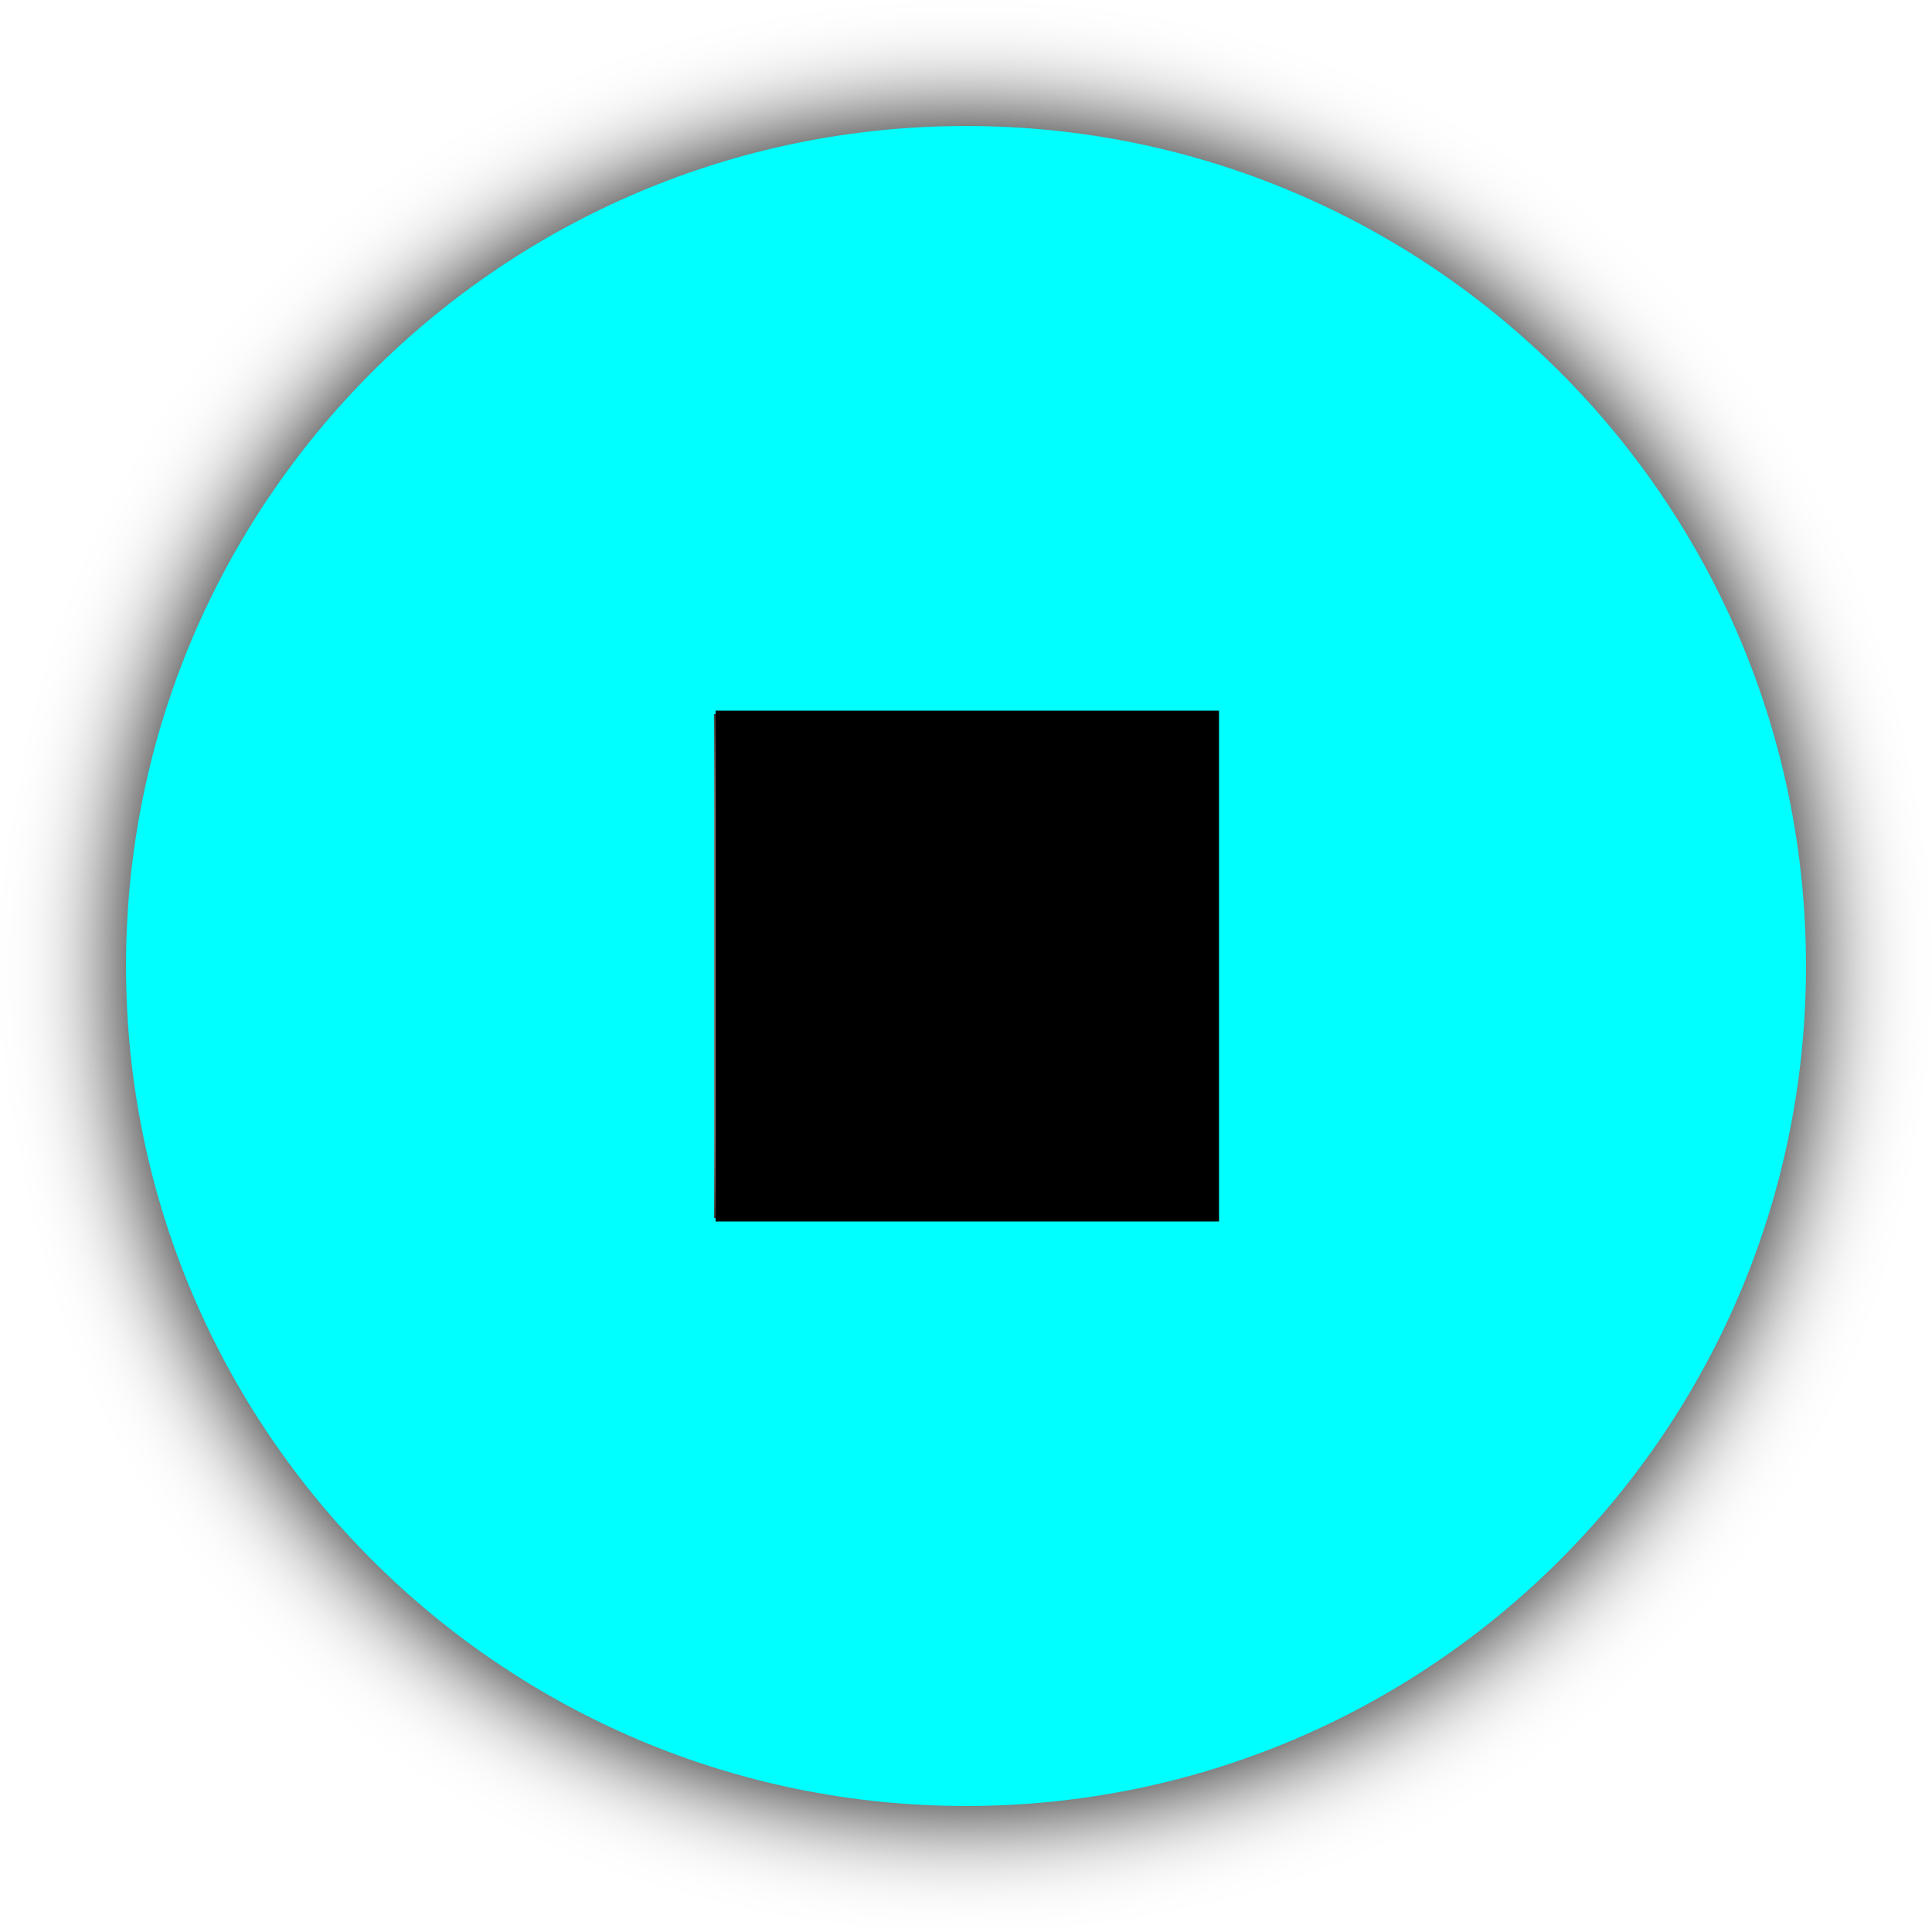
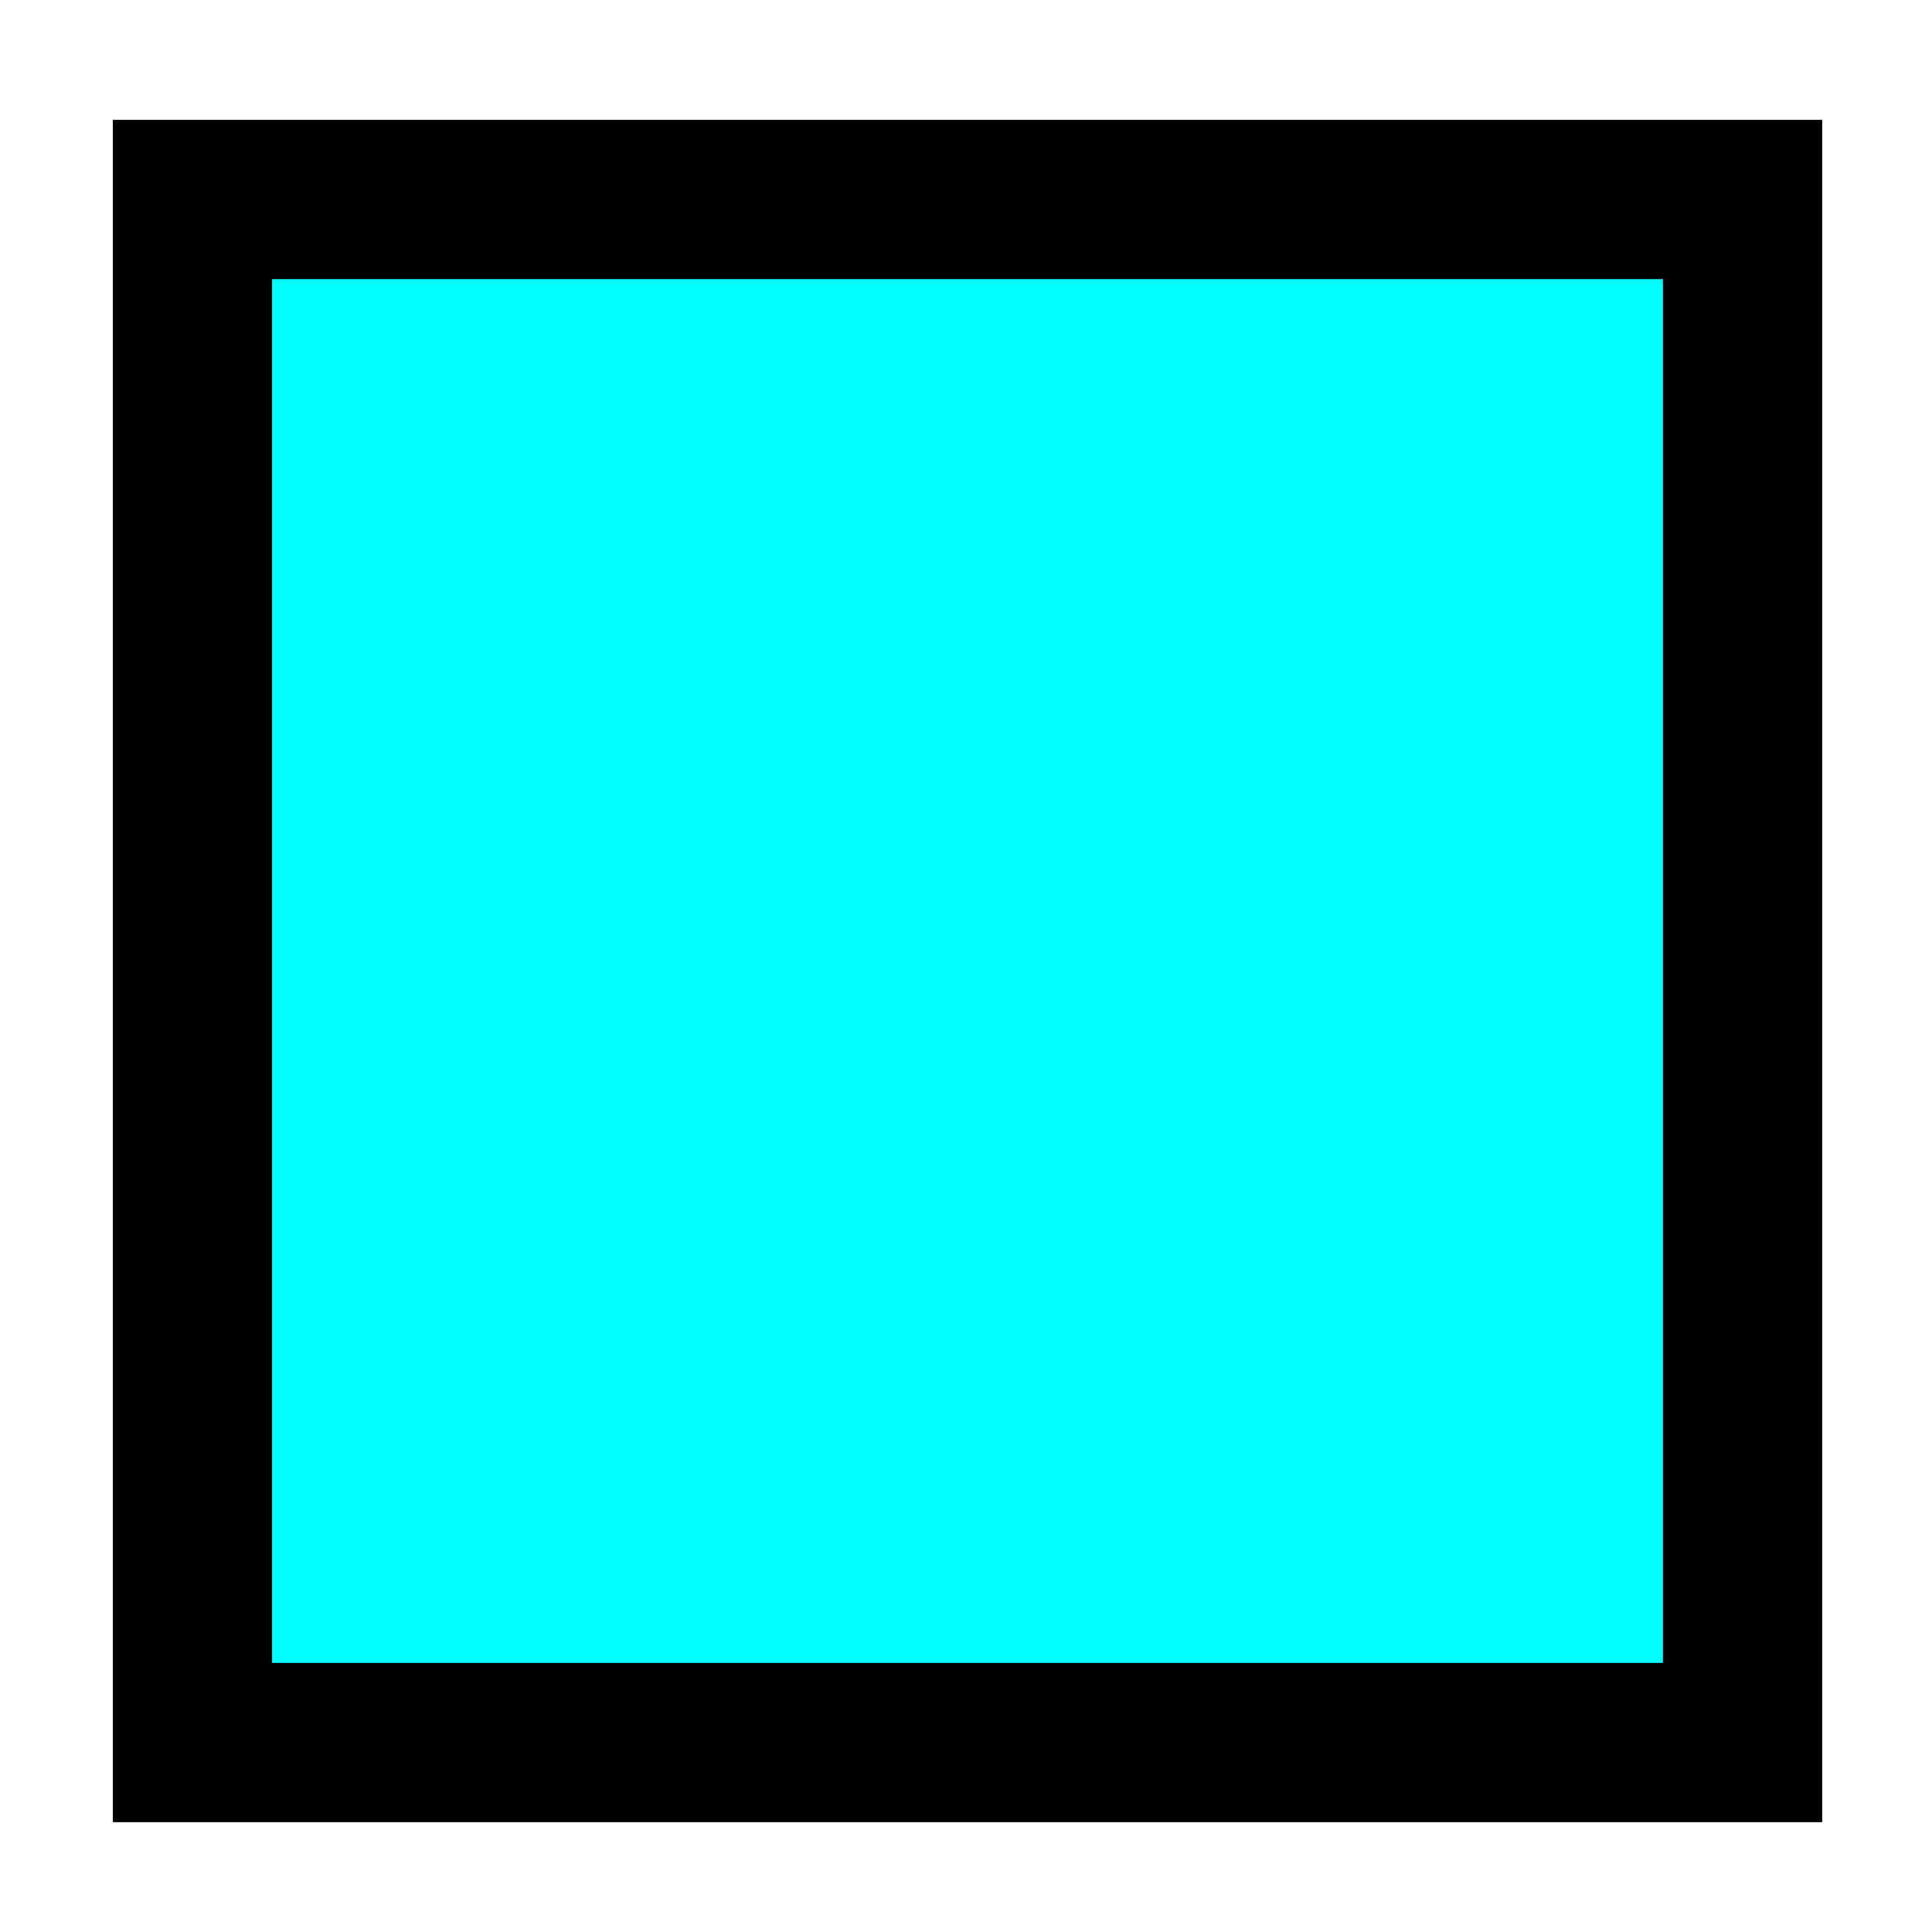
- <svg xmlns="http://www.w3.org/2000/svg" version="1.1" width="23" height="23" viewBox="0 0 23 23" id="svg51">
-   <defs id="defs55">
-     <filter style="color-interpolation-filters:sRGB" id="filter916" x="-0.075" y="-0.075" width="1.15" height="1.15">
-       <feGaussianBlur stdDeviation="0.625" id="feGaussianBlur918" />
-     </filter>
-   </defs>
-   <path d="M 11.5,1.5 A 10,10 0 0 0 1.5,11.5 10,10 0 0 0 11.5,21.5 a 10,10 0 0 0 10,-10 10,10 0 0 0 -10,-10 m -3,7 H 14.5 V 14.5 H 8.5" id="path49-0" style="fill:#000000;fill-opacity:1;stroke:none;stroke-opacity:1;filter:url(#filter916)" />
-   <path d="M 11.5,1.5 A 10,10 0 0 0 1.5,11.5 10,10 0 0 0 11.5,21.5 a 10,10 0 0 0 10,-10 10,10 0 0 0 -10,-10 m -3,7 H 14.5 V 14.5 H 8.5" id="path49" style="fill:#00ffff;fill-opacity:1;stroke:none;stroke-opacity:1" />
-   <rect style="opacity:1;fill:#000000;stroke-width:0.397;fill-opacity:1" id="rect288" width="5.993" height="6.081" x="8.519" y="8.46" />
+ <svg xmlns="http://www.w3.org/2000/svg" version="1.1" width="16" height="16" viewBox="0 0 16 16" id="svg35">
+   <defs id="defs39" />
+   <path d="M 14.431,14.431 H 1.594 V 1.652 H 14.431 Z" id="path33" style="fill:#00ffff;fill-opacity:1;stroke:#000000;stroke-width:1.319;stroke-dasharray:none;stroke-opacity:1" />
</svg>
